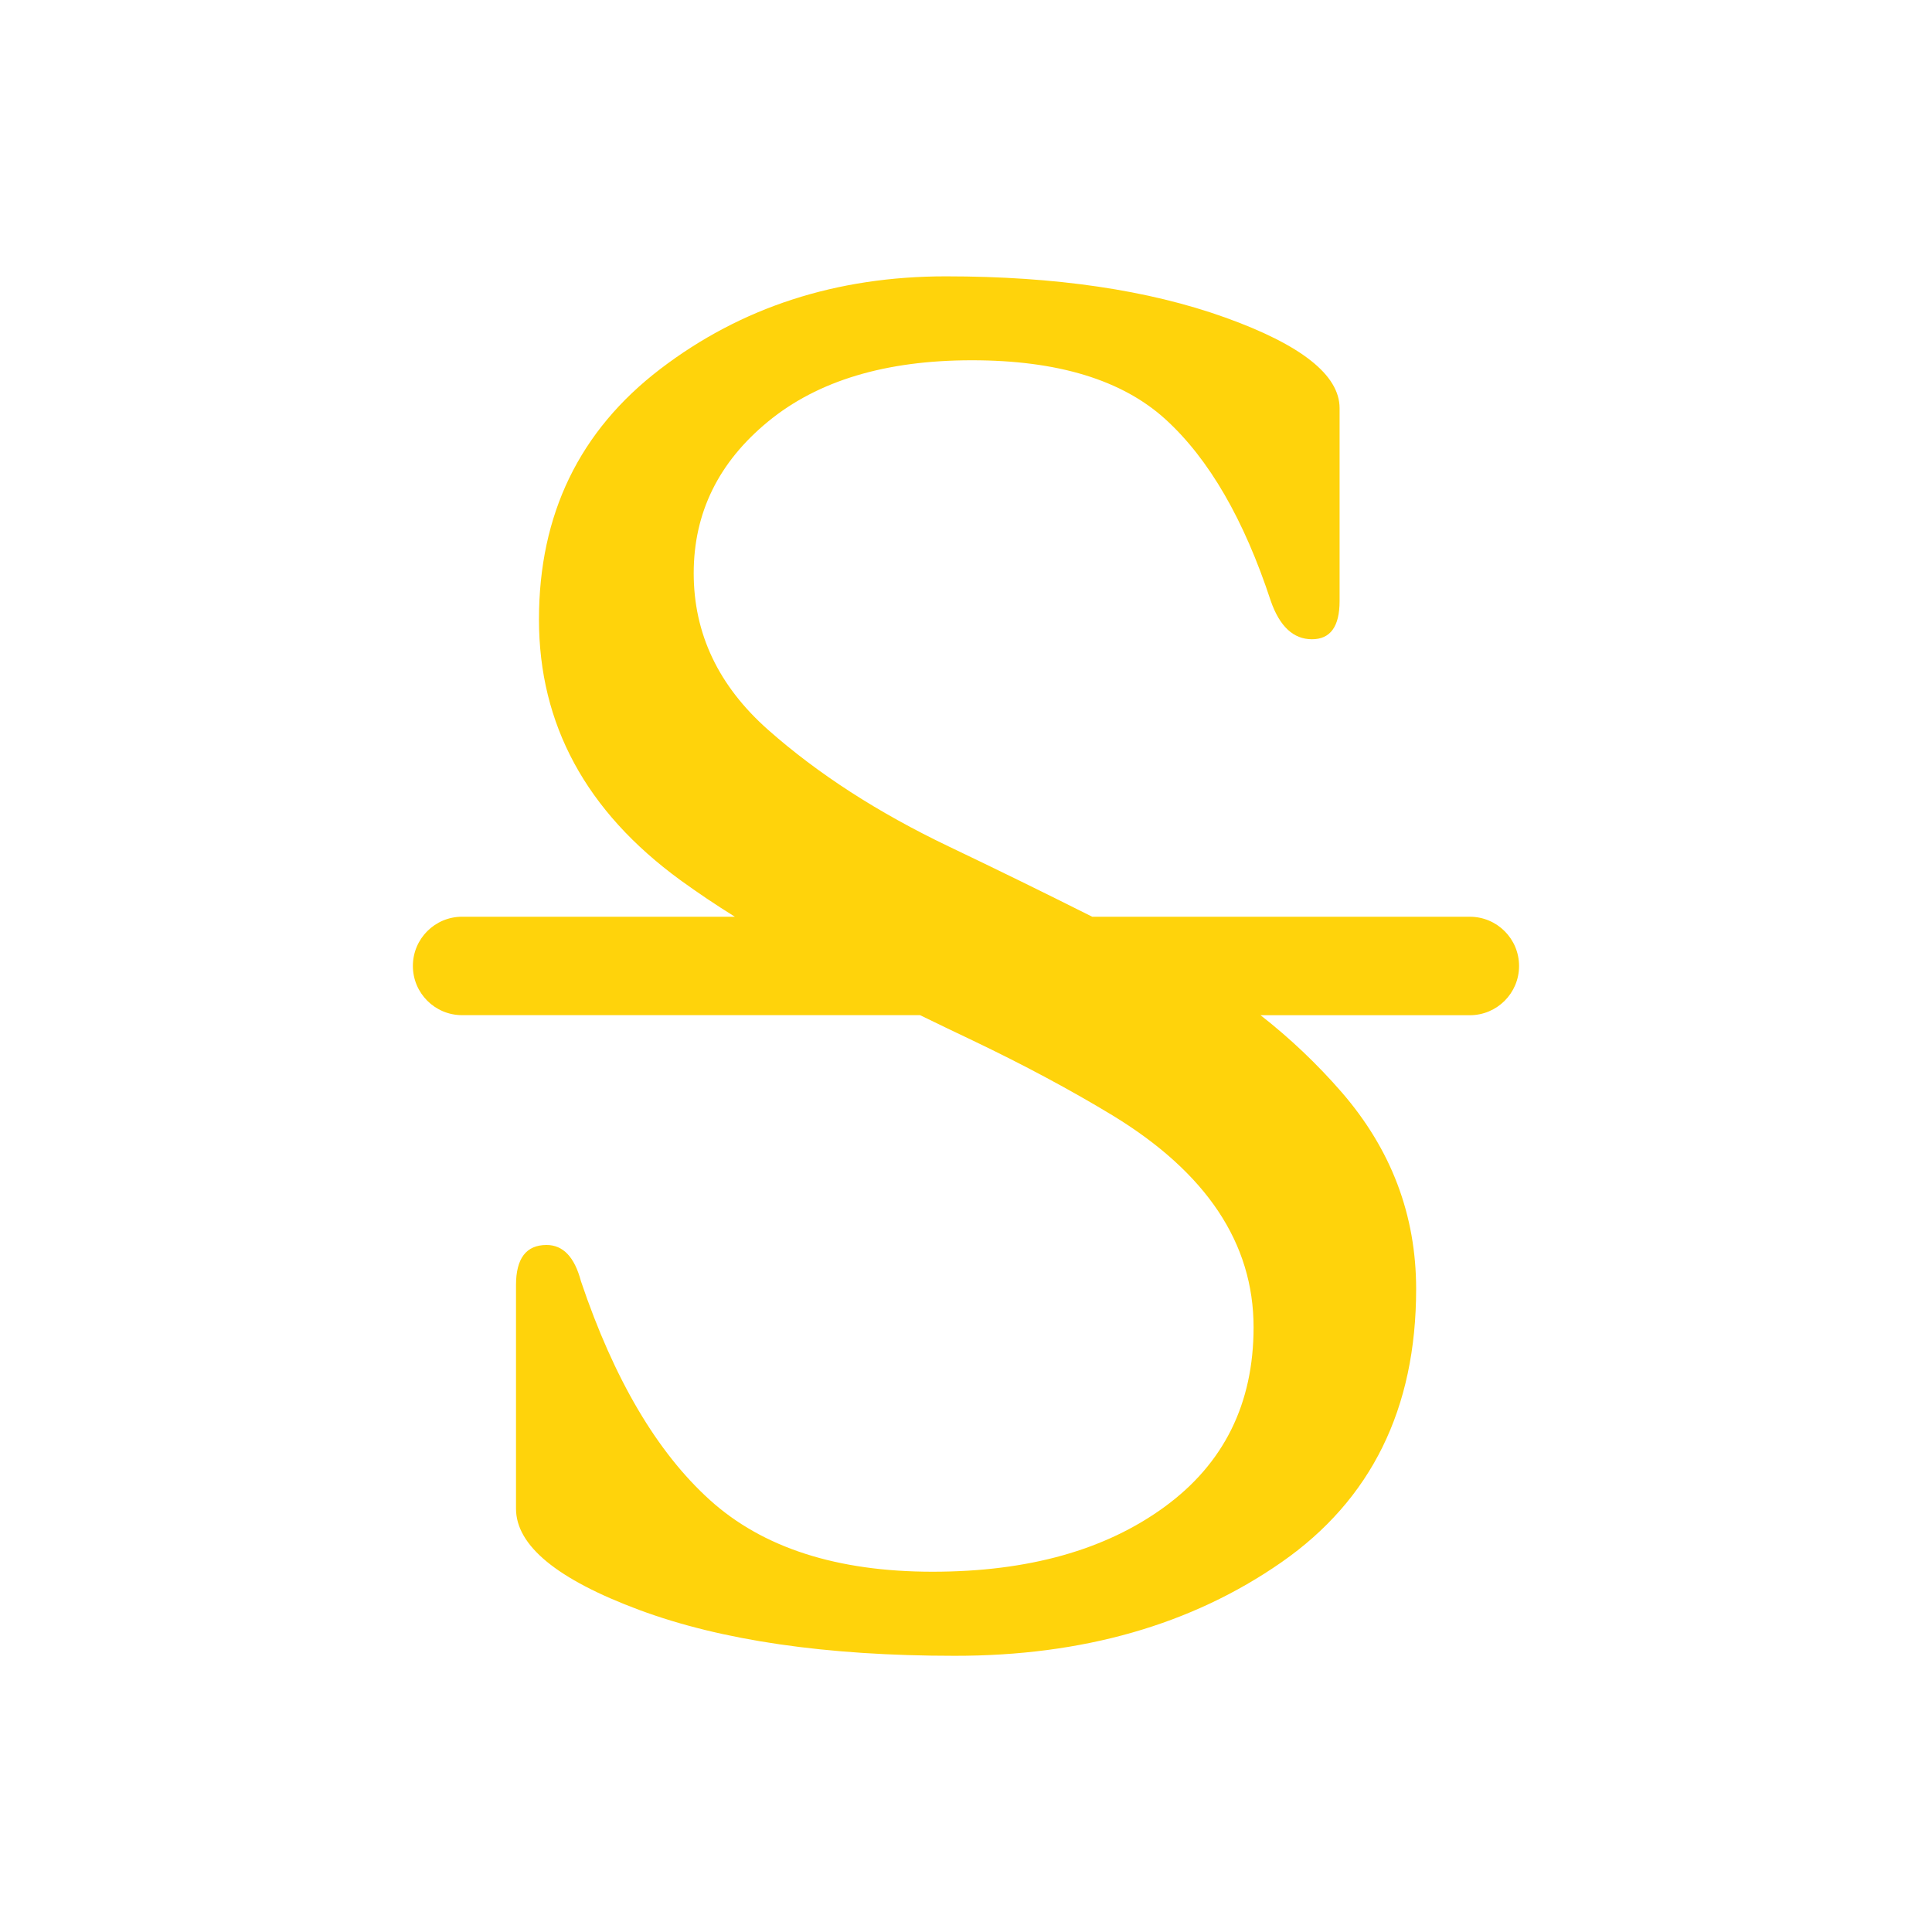
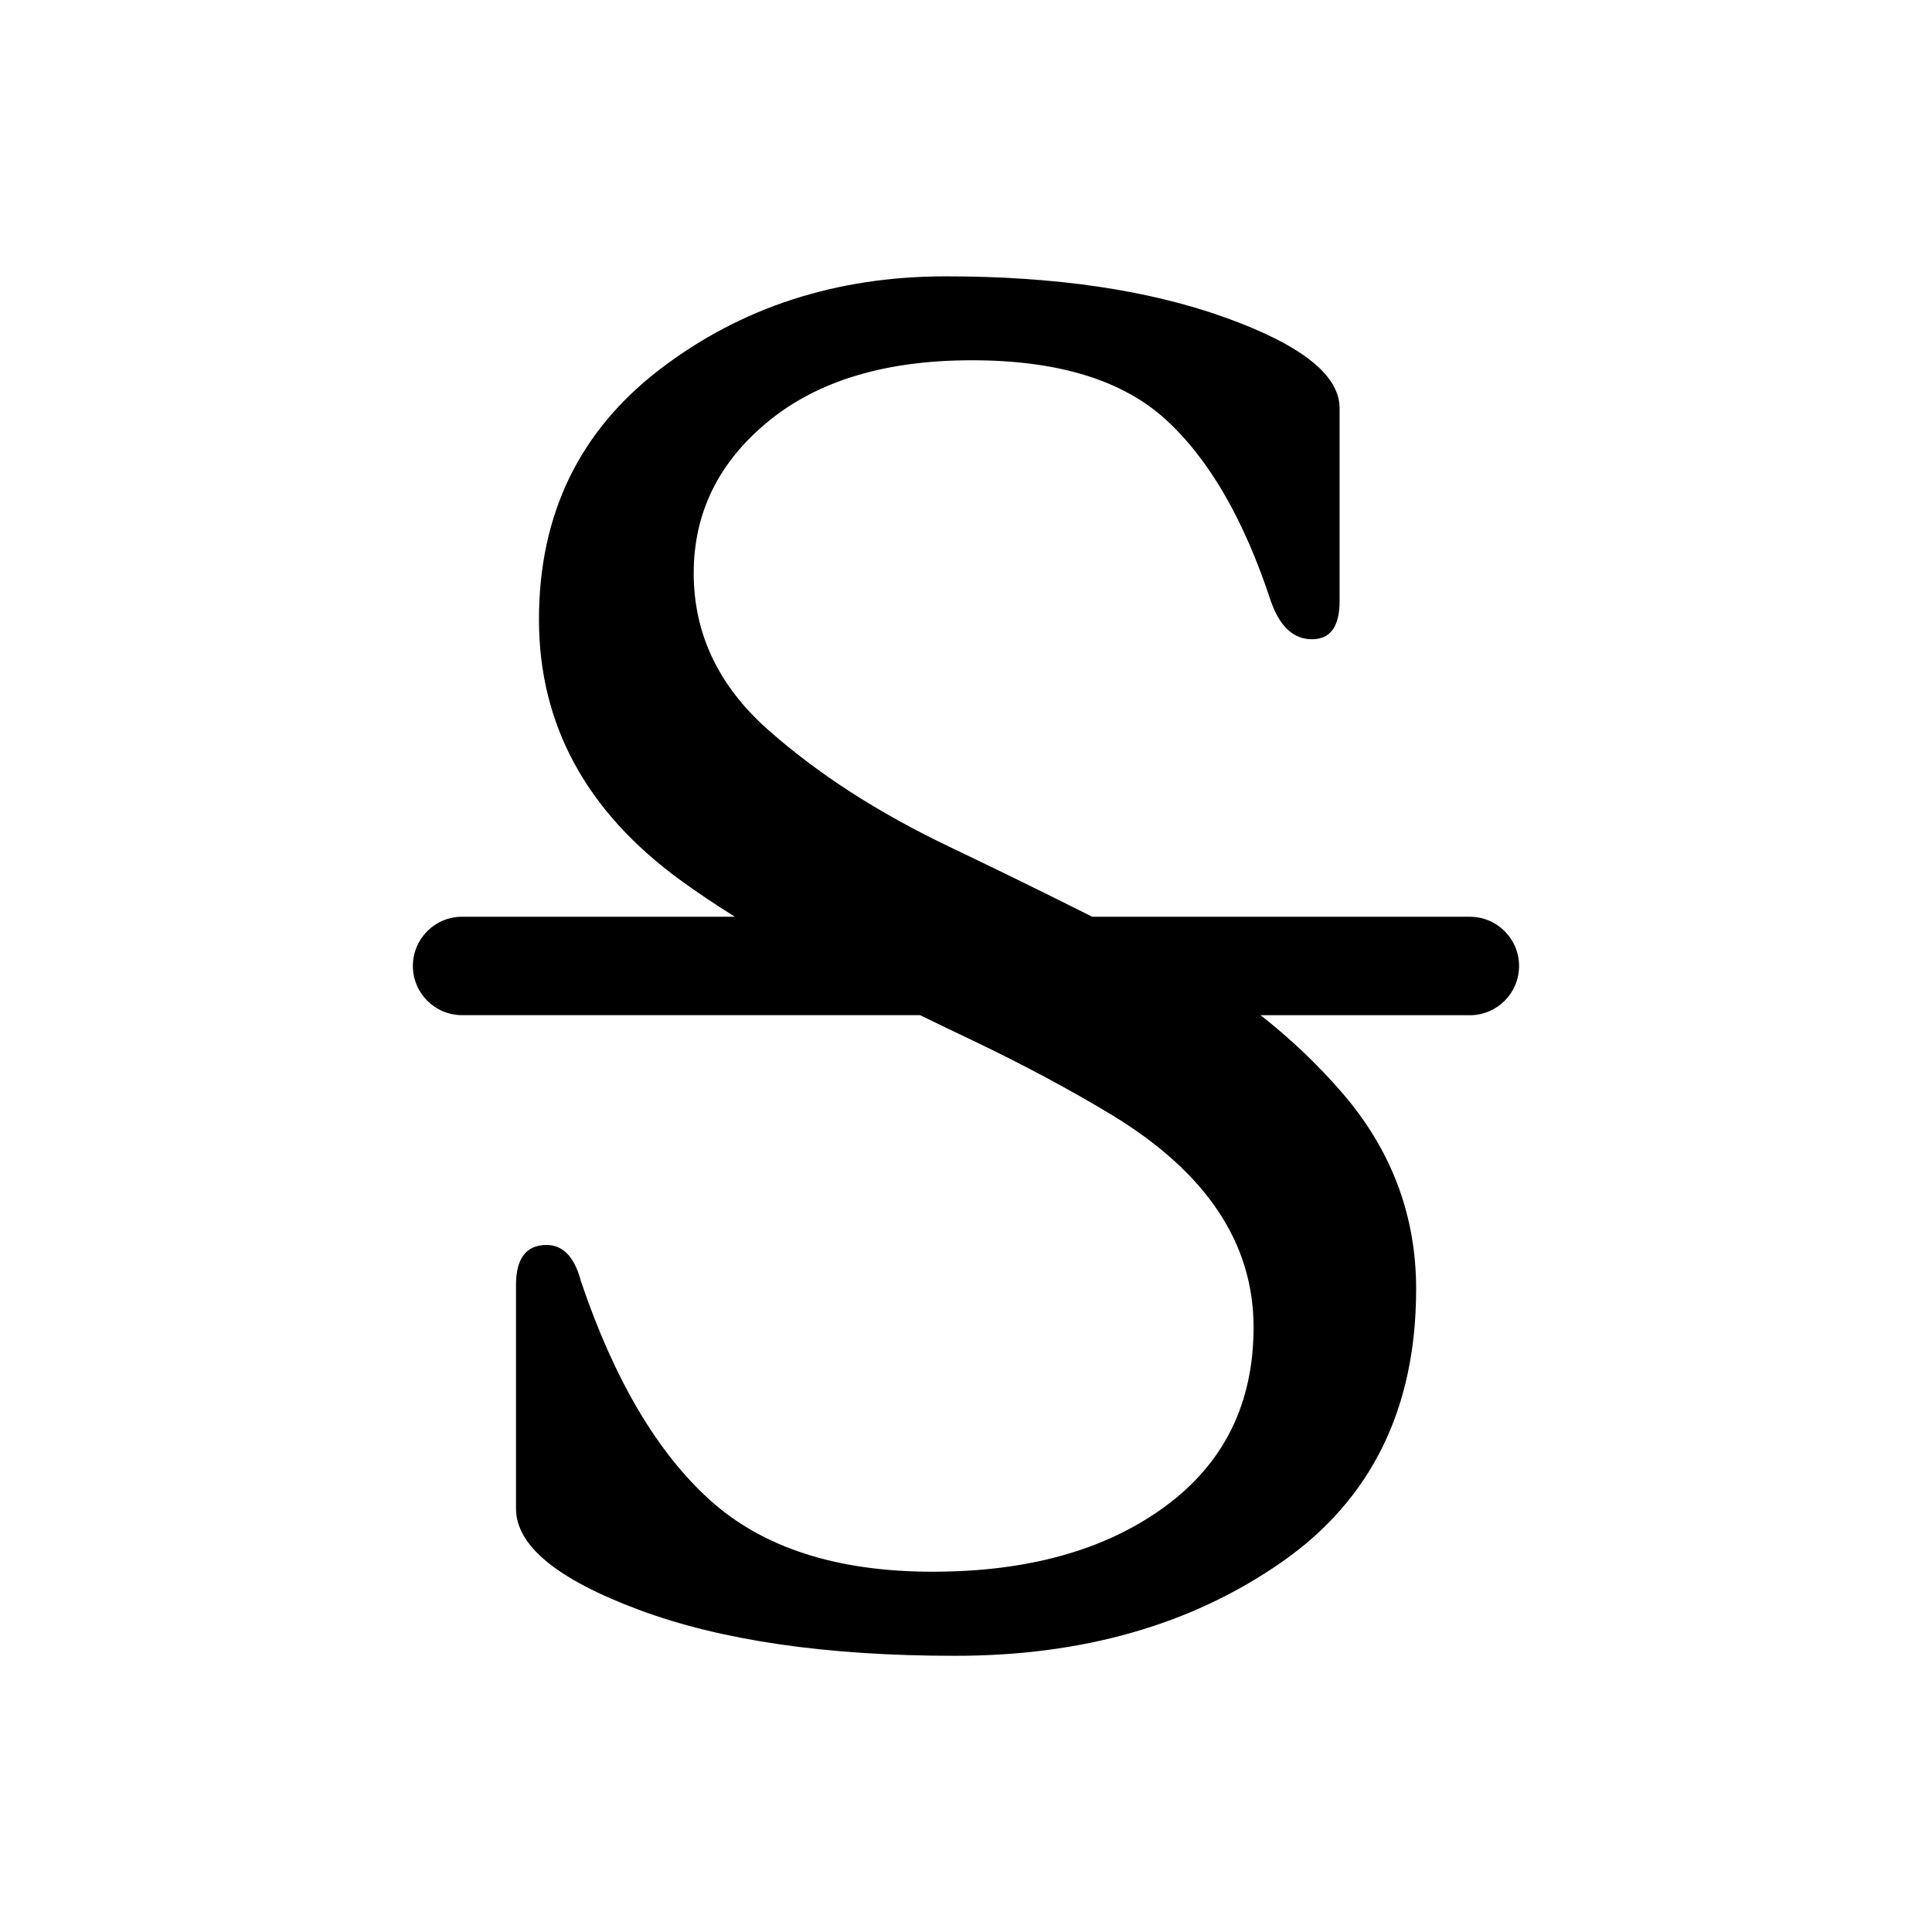
- <svg xmlns="http://www.w3.org/2000/svg" id="Layer_1" data-name="Layer 1" viewBox="0 0 667.32 667.32">
-   <defs>
-     <style>.cls-1{fill:#ffd30b;}</style>
-   </defs>
-   <path class="cls-1" d="M524.69,333.66a17,17,0,0,1-17,17H435.4a200.9,200.9,0,0,1,28,26.58q25.74,29.7,25.74,68,0,62-46.53,94.38T329.7,571.92q-66.33,0-108.9-15.84t-42.57-35V443.88q0-13.86,10.56-13.86,8.57,0,11.88,12.54,17.15,50.83,44.55,75.57t76.89,24.75q49.5,0,80.19-22.44t30.69-62q0-43.56-48.84-73.26Q362.37,372,336,359.4q-9.11-4.32-18.21-8.76H159.61a17,17,0,0,1,0-34h94.21Q244,310.53,235,304q-48.86-35.64-48.84-90.09t41.91-86.46q41.9-32,98.67-32t96.36,14.19q39.6,14.2,39.6,31.35V207.6q0,13.22-9.57,13.2t-14.19-13.2q-13.86-42.22-36.3-62.7t-67-20.46q-44.55,0-70.29,21.12T239.61,198q0,31.36,25.74,54.12t62.37,40.26q24.78,11.83,49.55,24.27H507.71A17,17,0,0,1,524.69,333.66Z" />
+ <svg xmlns="http://www.w3.org/2000/svg" viewBox="0 0 667.32 667.32">
+   <path d="M524.69,333.66a17,17,0,0,1-17,17H435.4a200.9,200.9,0,0,1,28,26.58q25.74,29.7,25.74,68,0,62-46.53,94.38T329.7,571.92q-66.33,0-108.9-15.84t-42.57-35V443.88q0-13.86,10.56-13.86,8.57,0,11.88,12.54,17.15,50.83,44.55,75.57t76.89,24.75q49.5,0,80.19-22.44t30.69-62q0-43.56-48.84-73.26Q362.37,372,336,359.4q-9.11-4.32-18.21-8.76H159.61a17,17,0,0,1,0-34h94.21Q244,310.53,235,304q-48.86-35.64-48.84-90.09t41.91-86.46q41.9-32,98.67-32t96.36,14.19q39.6,14.2,39.6,31.35V207.6q0,13.22-9.57,13.2t-14.19-13.2q-13.86-42.22-36.3-62.7t-67-20.46q-44.55,0-70.29,21.12T239.61,198q0,31.36,25.74,54.12t62.37,40.26q24.78,11.83,49.55,24.27H507.71A17,17,0,0,1,524.69,333.66Z" />
</svg>
